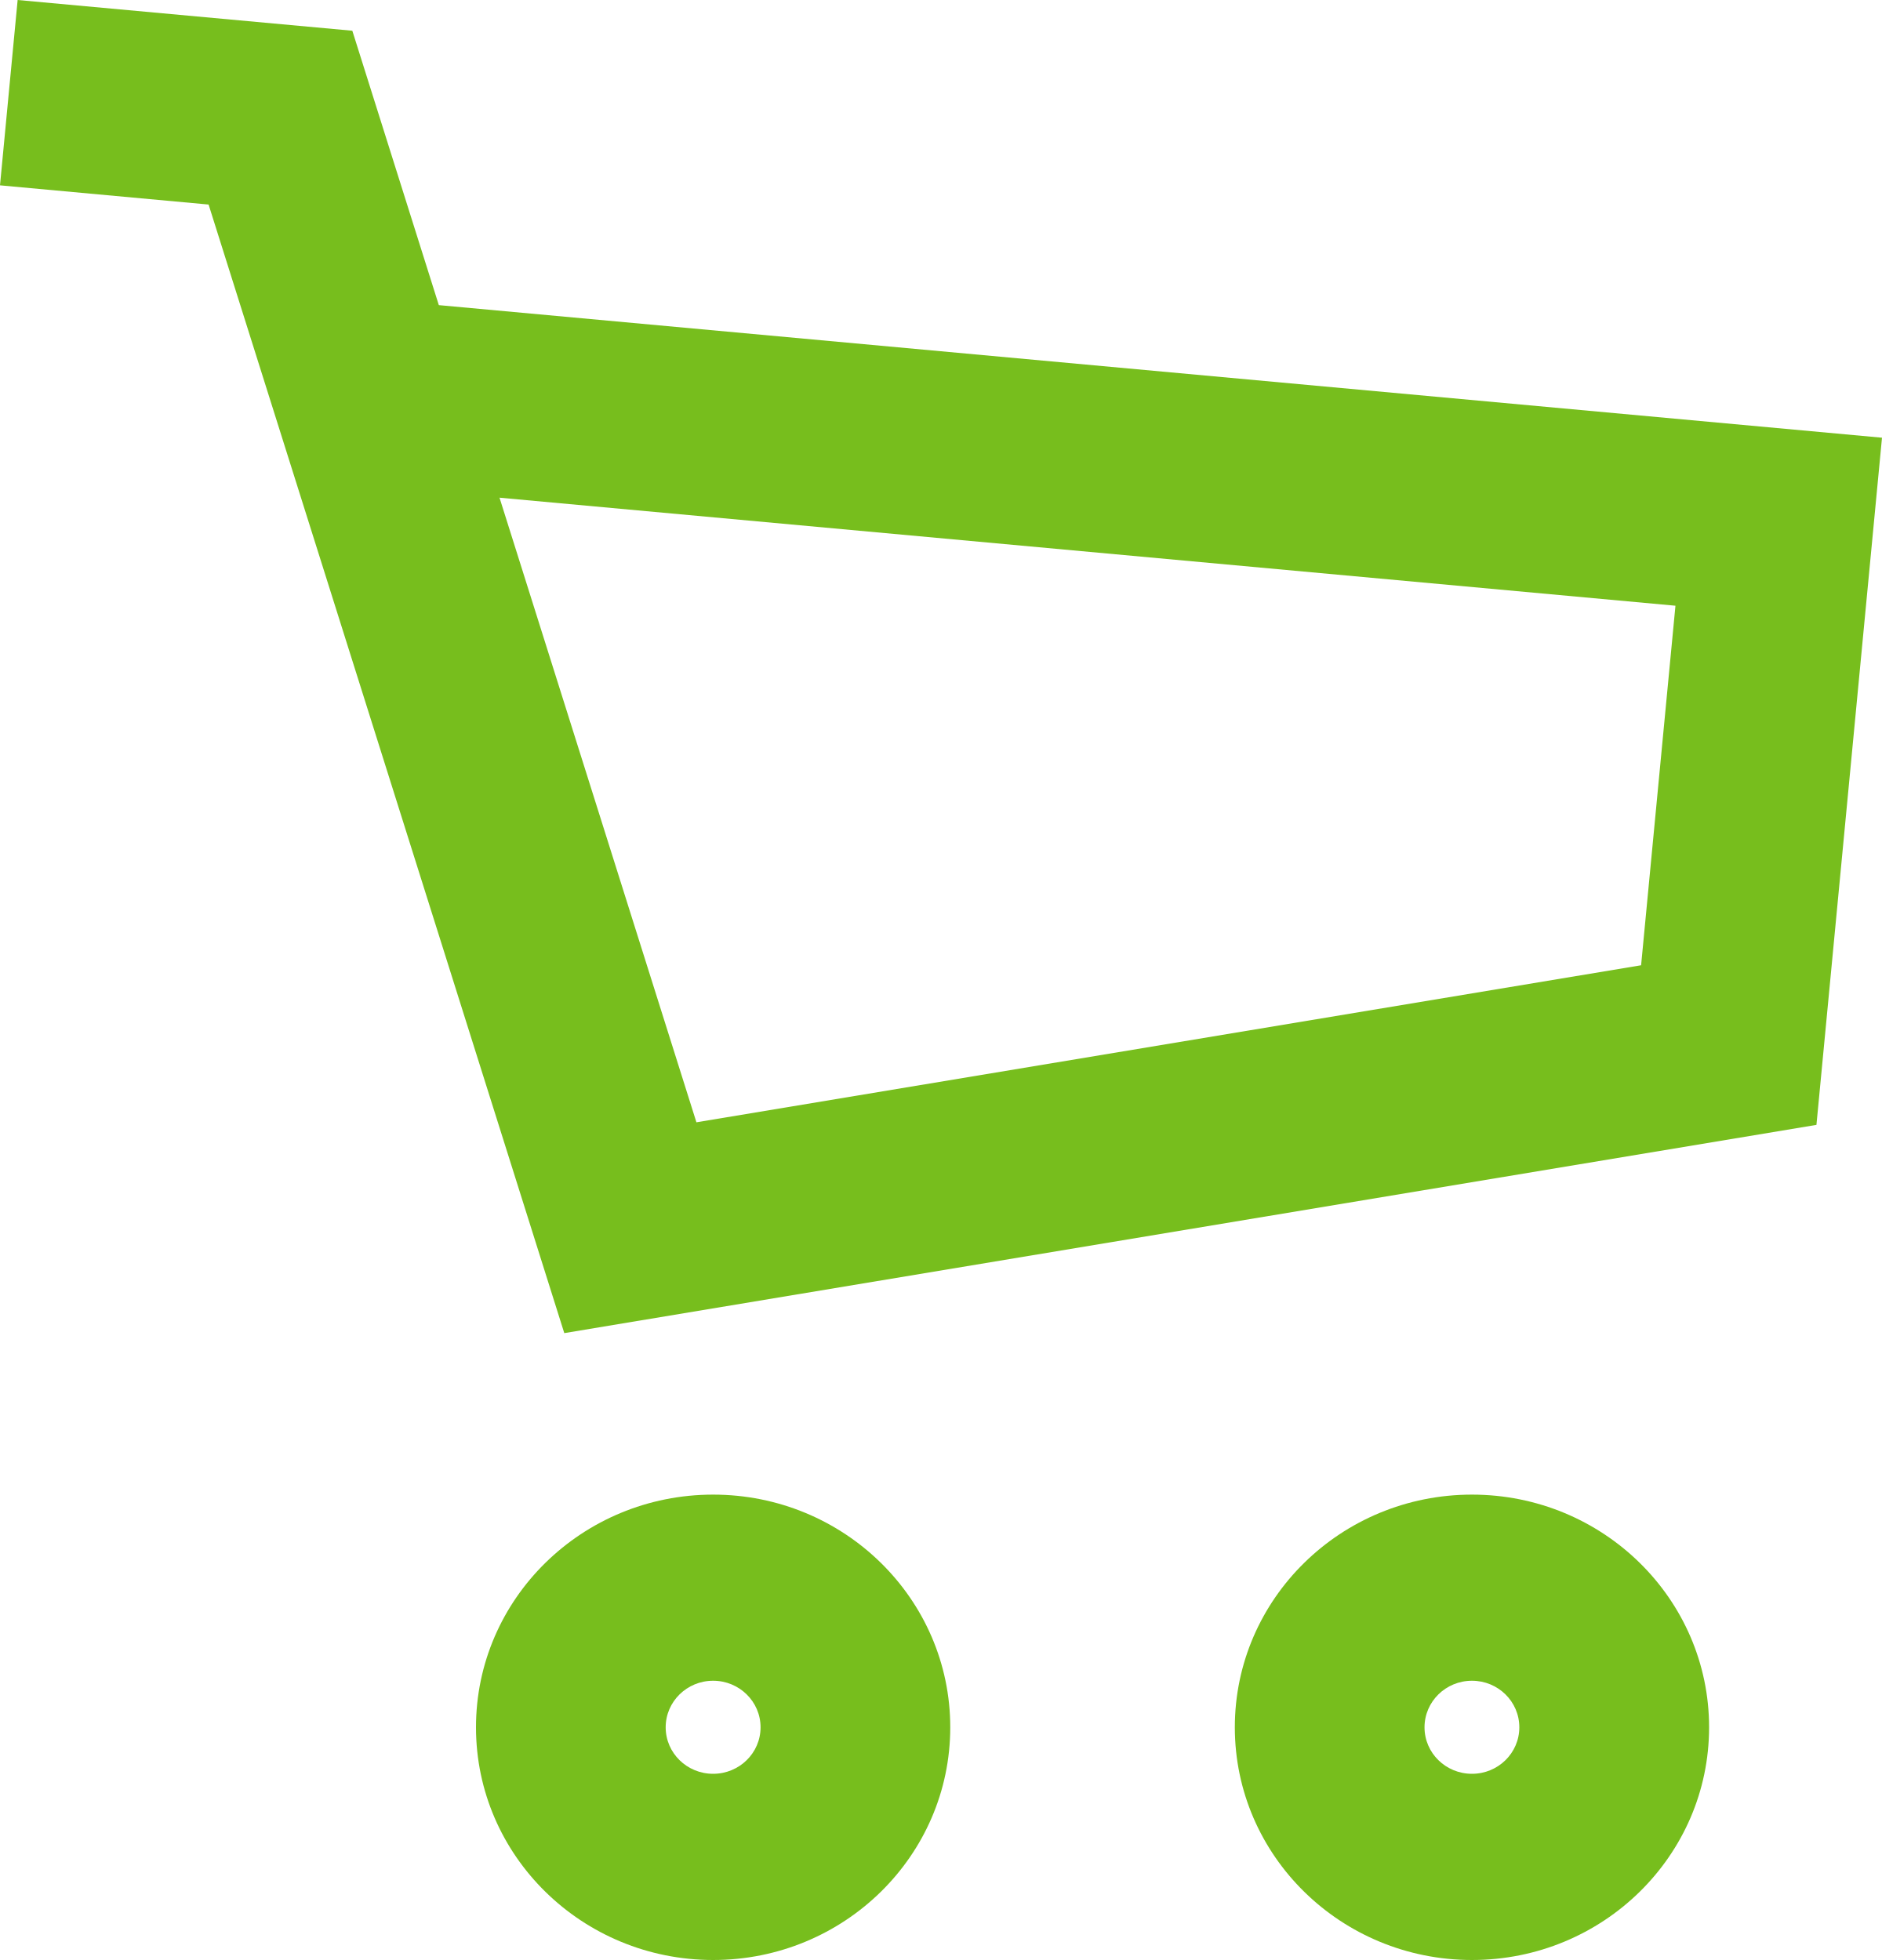
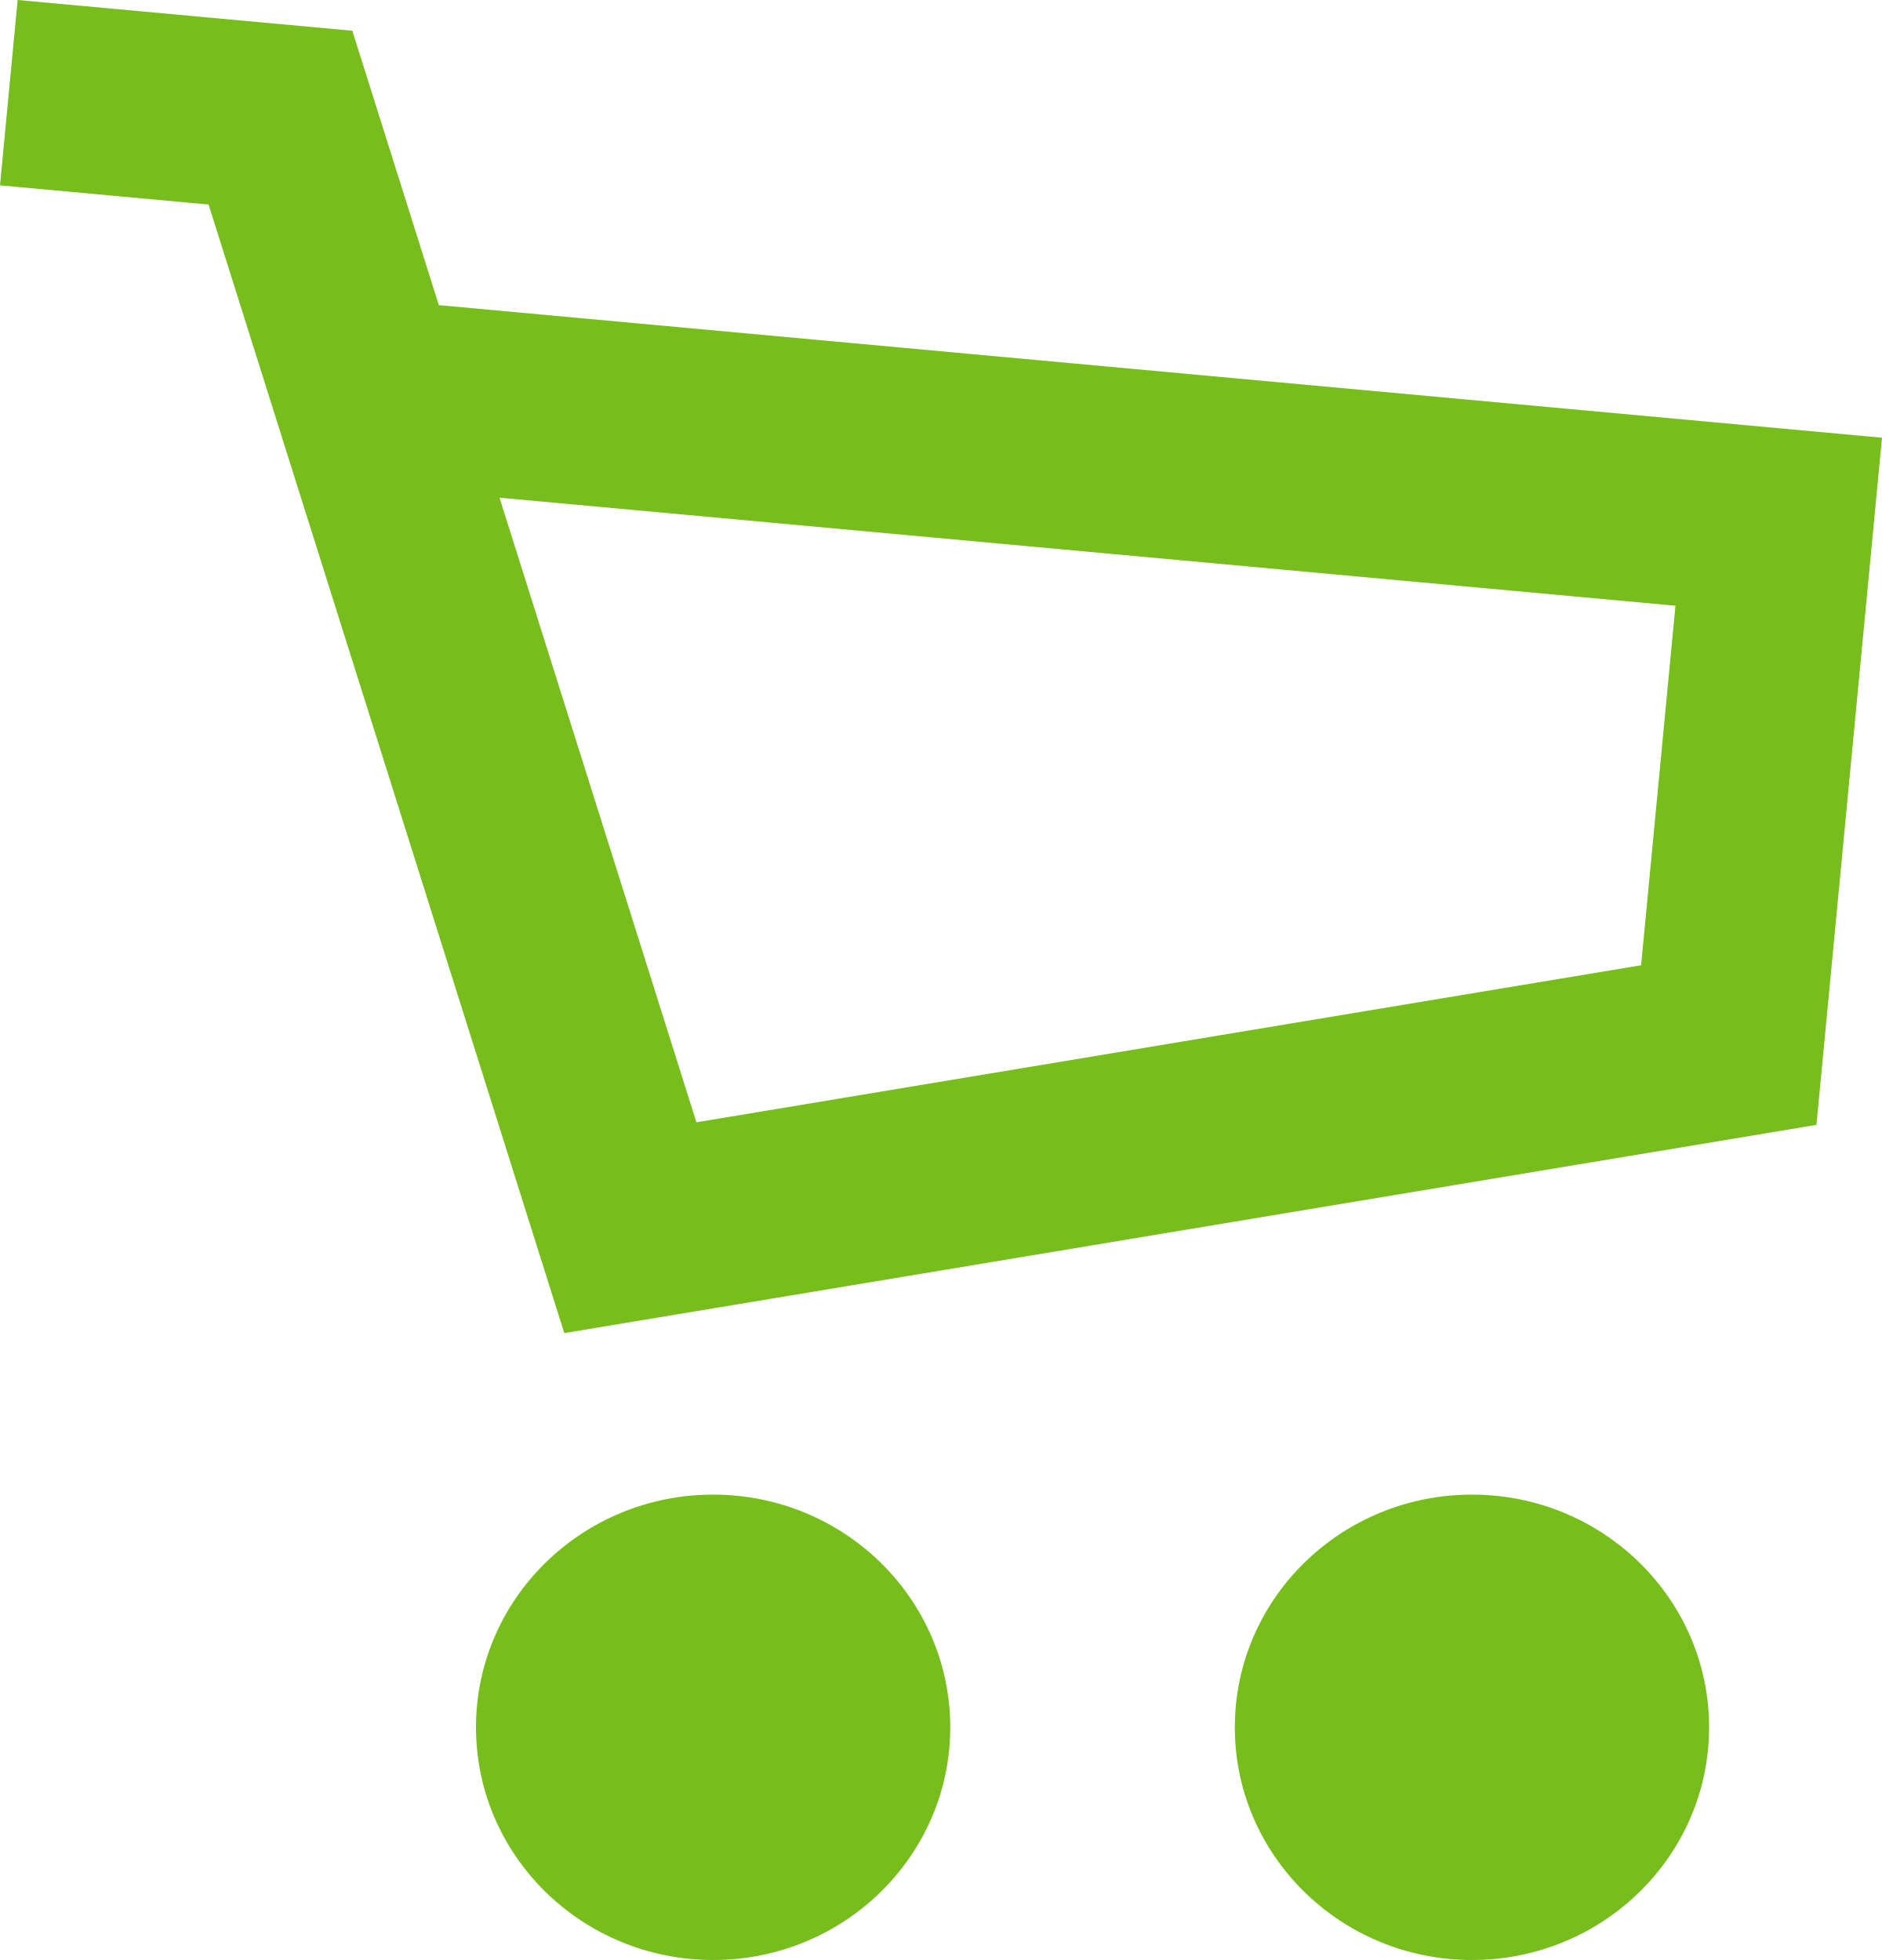
<svg xmlns="http://www.w3.org/2000/svg" width="24" height="25" viewBox="0 0 24 25" fill="none">
-   <path fill-rule="evenodd" clip-rule="evenodd" d="M2.66 2.609L0 2.364L0.225 0L4.493 0.392L5.596 3.892L24 5.583L23.164 14.348L7.196 17.004L2.66 2.609ZM6.37 6.348L8.881 14.315L20.928 12.312L21.366 7.726L6.37 6.348Z" fill="#77BE1D" />
-   <path fill-rule="evenodd" clip-rule="evenodd" d="M18.771 22.625C19.105 22.625 19.375 22.36 19.375 22.032C19.375 21.704 19.105 21.438 18.771 21.438C18.437 21.438 18.166 21.704 18.166 22.032C18.166 22.36 18.437 22.625 18.771 22.625ZM18.771 25C20.441 25 21.795 23.671 21.795 22.032C21.795 20.393 20.441 19.064 18.771 19.064C17.101 19.064 15.747 20.393 15.747 22.032C15.747 23.671 17.101 25 18.771 25Z" fill="#77BE1D" />
-   <path fill-rule="evenodd" clip-rule="evenodd" d="M9.094 22.625C9.428 22.625 9.699 22.36 9.699 22.032C9.699 21.704 9.428 21.438 9.094 21.438C8.76 21.438 8.489 21.704 8.489 22.032C8.489 22.36 8.76 22.625 9.094 22.625ZM9.094 25C10.764 25 12.118 23.671 12.118 22.032C12.118 20.393 10.764 19.064 9.094 19.064C7.424 19.064 6.07 20.393 6.07 22.032C6.07 23.671 7.424 25 9.094 25Z" fill="#77BE1D" />
+   <path d="M2.66 2.609L0 2.364L0.225 0L4.493 0.392L5.596 3.892L24 5.583L23.164 14.348L7.196 17.004L2.66 2.609ZM6.37 6.348L8.881 14.315L20.928 12.312L21.366 7.726L6.37 6.348Z" fill="#77BE1D" />
+   <path d="M18.771 22.625C19.105 22.625 19.375 22.36 19.375 22.032C19.375 21.704 19.105 21.438 18.771 21.438C18.437 21.438 18.166 21.704 18.166 22.032C18.166 22.36 18.437 22.625 18.771 22.625ZM18.771 25C20.441 25 21.795 23.671 21.795 22.032C21.795 20.393 20.441 19.064 18.771 19.064C17.101 19.064 15.747 20.393 15.747 22.032C15.747 23.671 17.101 25 18.771 25Z" fill="#77BE1D" />
+   <path d="M9.094 22.625C9.428 22.625 9.699 22.36 9.699 22.032C9.699 21.704 9.428 21.438 9.094 21.438C8.76 21.438 8.489 21.704 8.489 22.032C8.489 22.36 8.76 22.625 9.094 22.625ZM9.094 25C10.764 25 12.118 23.671 12.118 22.032C12.118 20.393 10.764 19.064 9.094 19.064C7.424 19.064 6.07 20.393 6.07 22.032C6.07 23.671 7.424 25 9.094 25Z" fill="#77BE1D" />
</svg>
